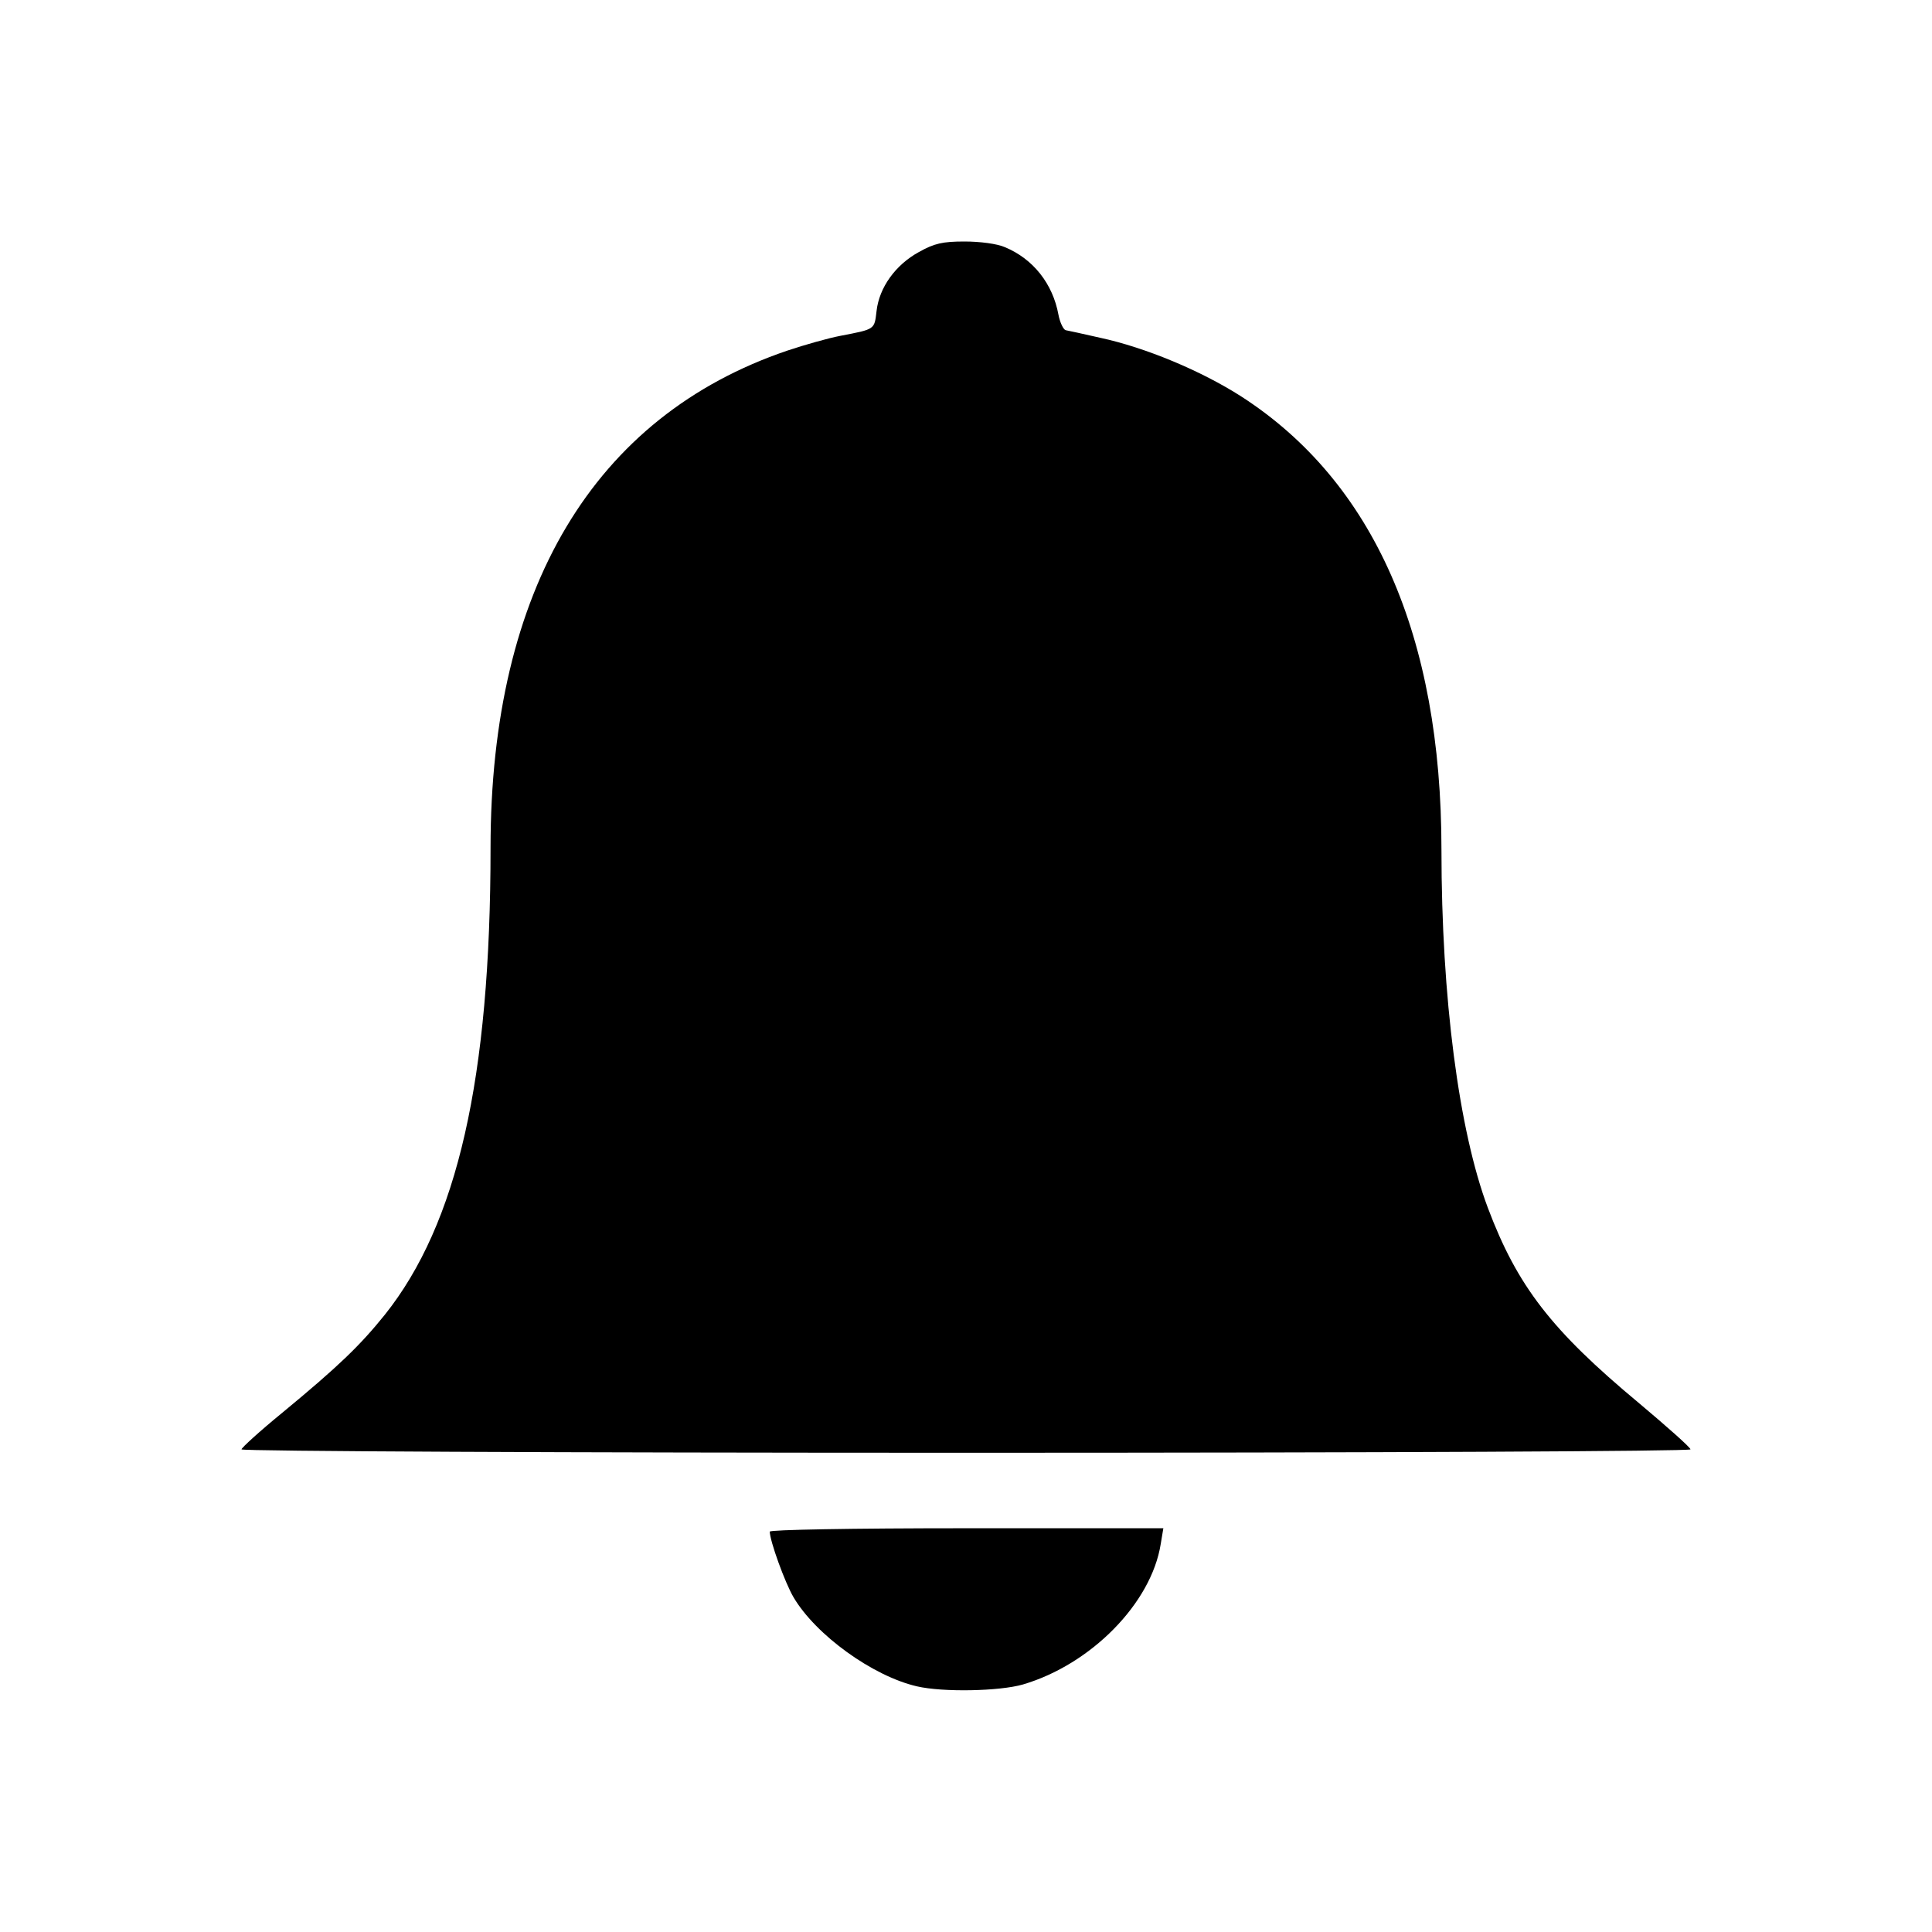
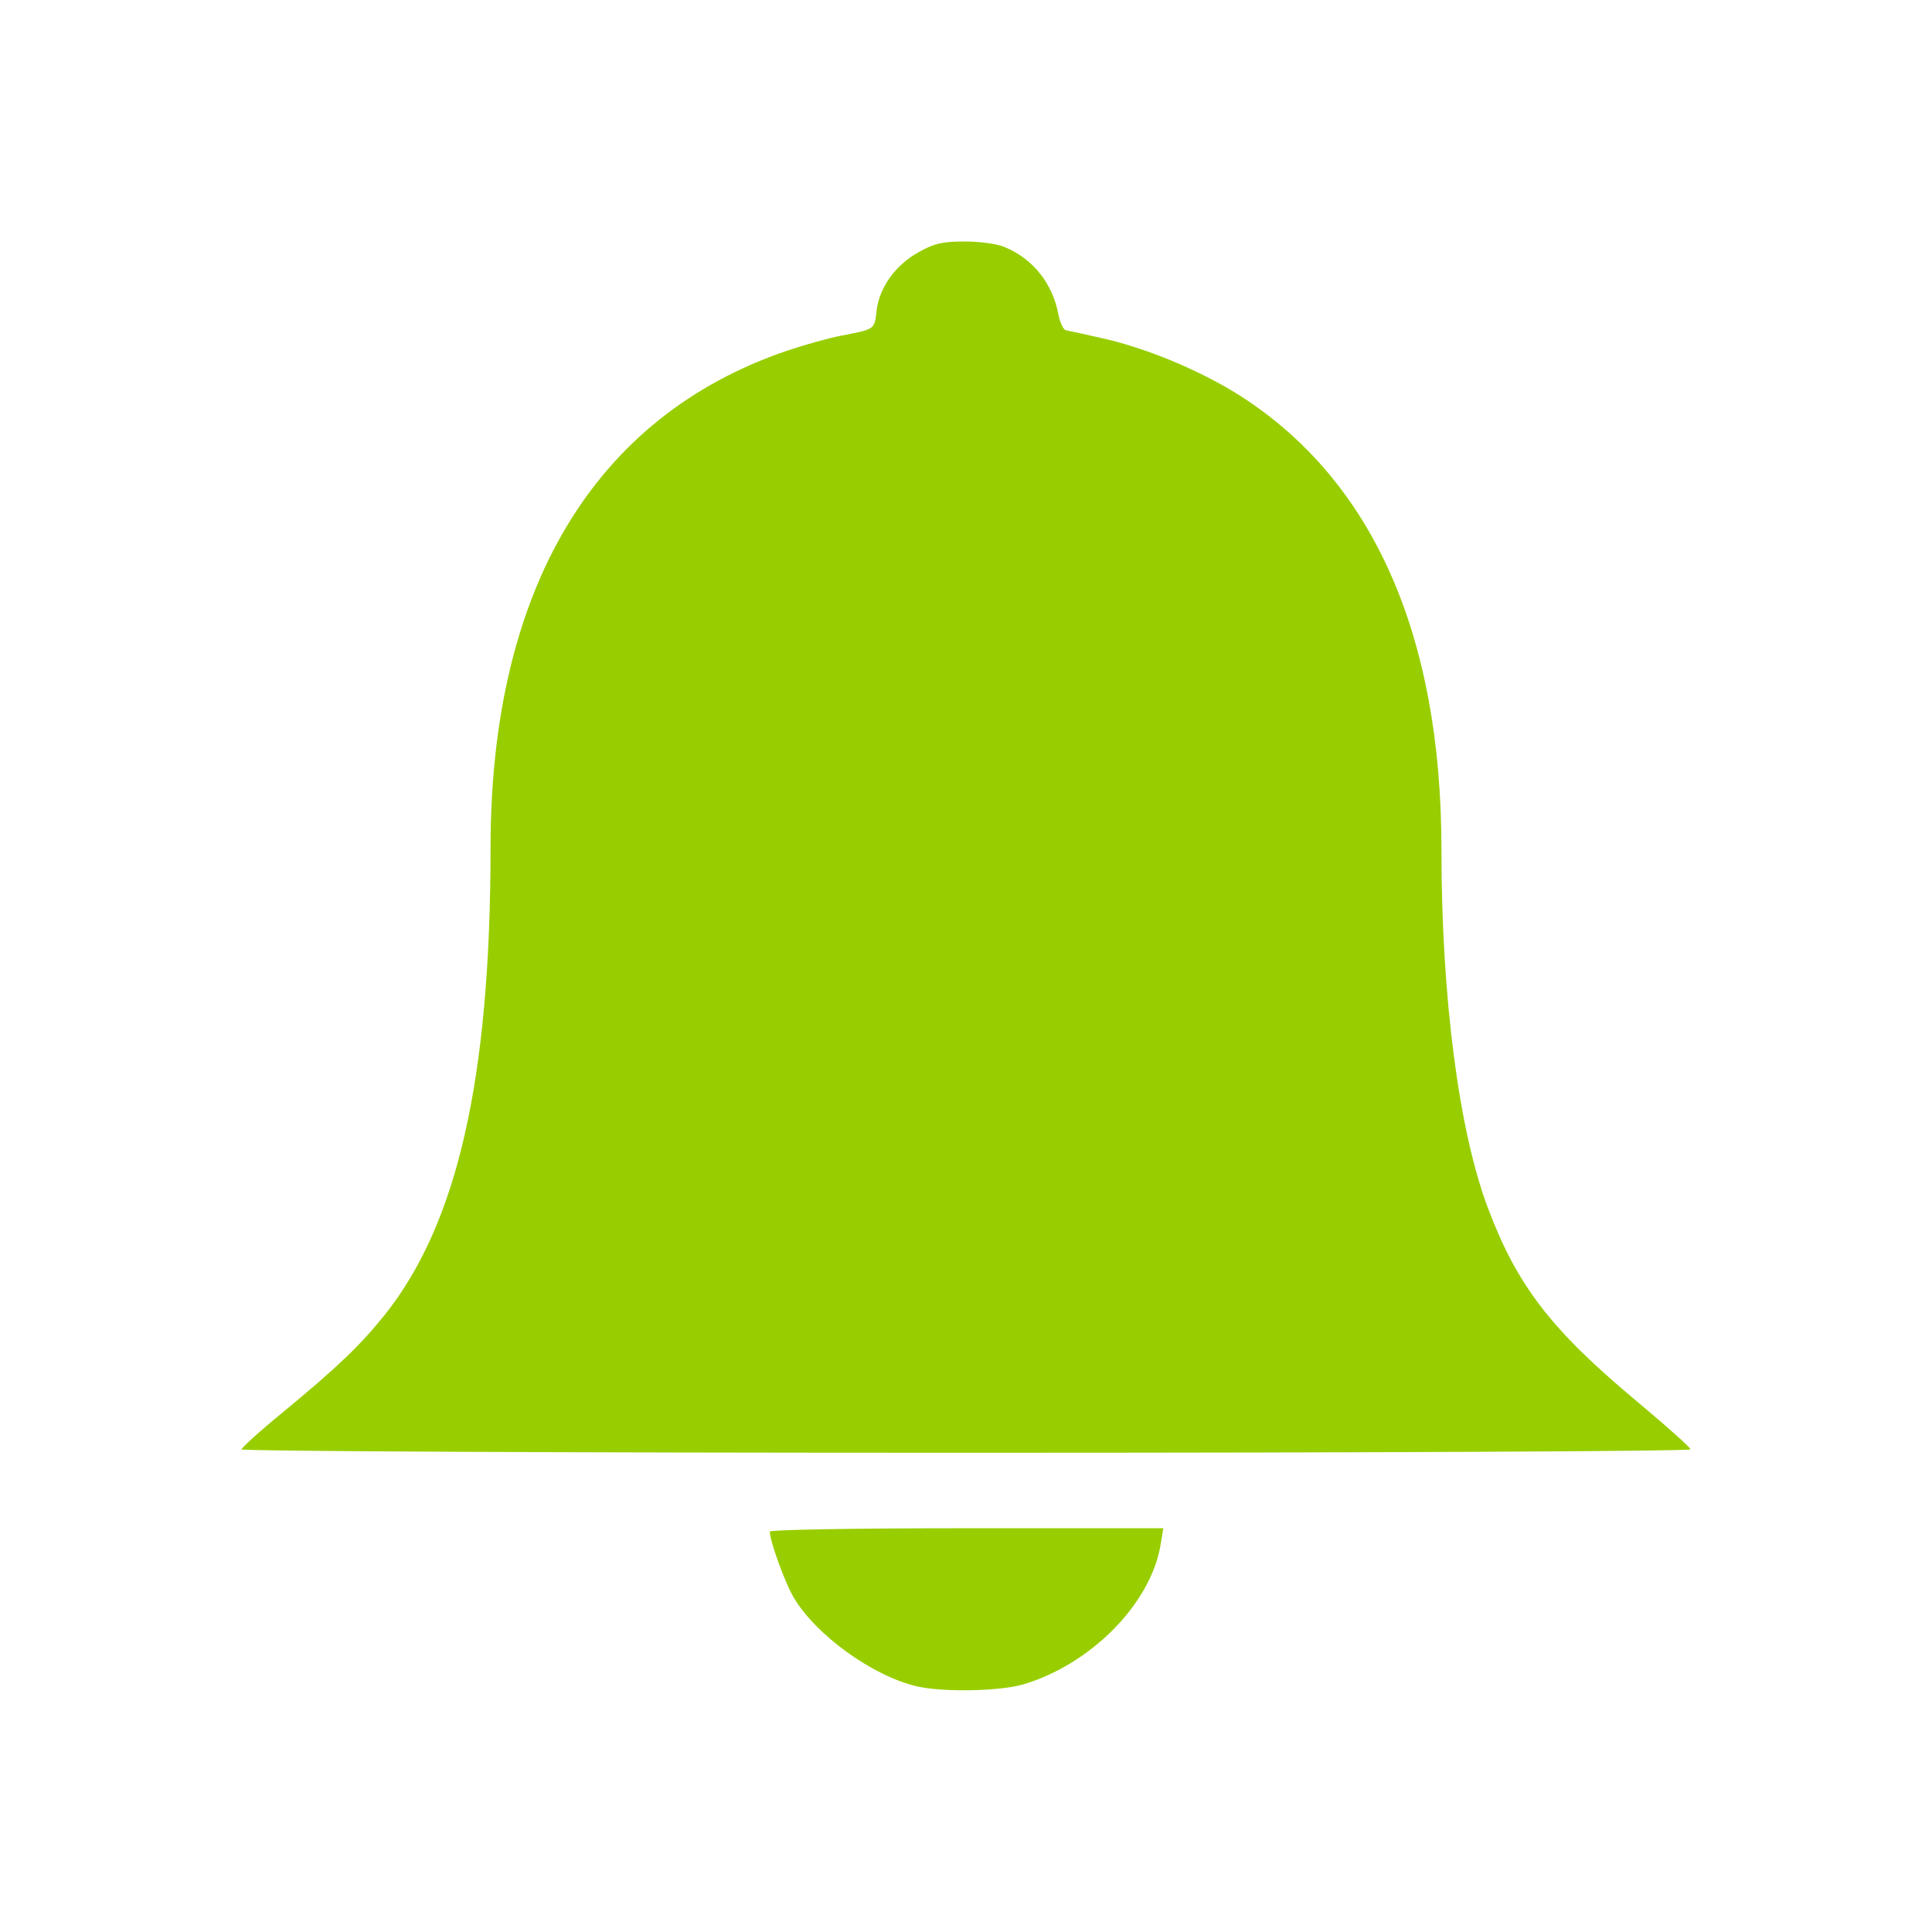
- <svg xmlns="http://www.w3.org/2000/svg" version="1.0" width="512pt" height="512pt" viewBox="0 0 512 512" preserveAspectRatio="xMidYMid meet">
-   <g transform="translate(0,512) scale(0.1,-0.1)" fill="#000000" stroke="none">
+ <svg xmlns="http://www.w3.org/2000/svg" version="1.0" width="20pt" height="20pt" viewBox="0 0 512 512" preserveAspectRatio="xMidYMid meet">
+   <g transform="translate(0,512) scale(0.1,-0.1)" fill="#98CE00" stroke="none">
    <path d="M2435 4452 c-62 -34 -105 -94 -112 -156 -6 -50 -3 -48 -96 -66 -32 -6 -95 -24 -140 -39 -513 -174 -787 -632 -787 -1318 0 -612 -88 -996 -280 -1237 -66 -82 -123 -137 -272 -260 -60 -49 -108 -93 -108 -97 0 -5 859 -9 1920 -9 1094 0 1920 4 1920 9 0 5 -62 60 -137 123 -232 193 -322 310 -400 517 -77 205 -123 558 -123 949 0 567 -180 975 -530 1201 -106 68 -254 130 -375 156 -44 10 -85 19 -91 20 -6 2 -15 20 -19 41 -15 82 -67 148 -142 179 -20 9 -66 15 -107 15 -58 0 -80 -5 -121 -28z" />
    <path d="M2040 1061 c0 -24 40 -135 63 -174 59 -100 210 -209 327 -236 69 -16 219 -13 281 5 180 53 340 215 365 372 l7 42 -522 0 c-307 0 -521 -4 -521 -9z" />
  </g>
</svg>
